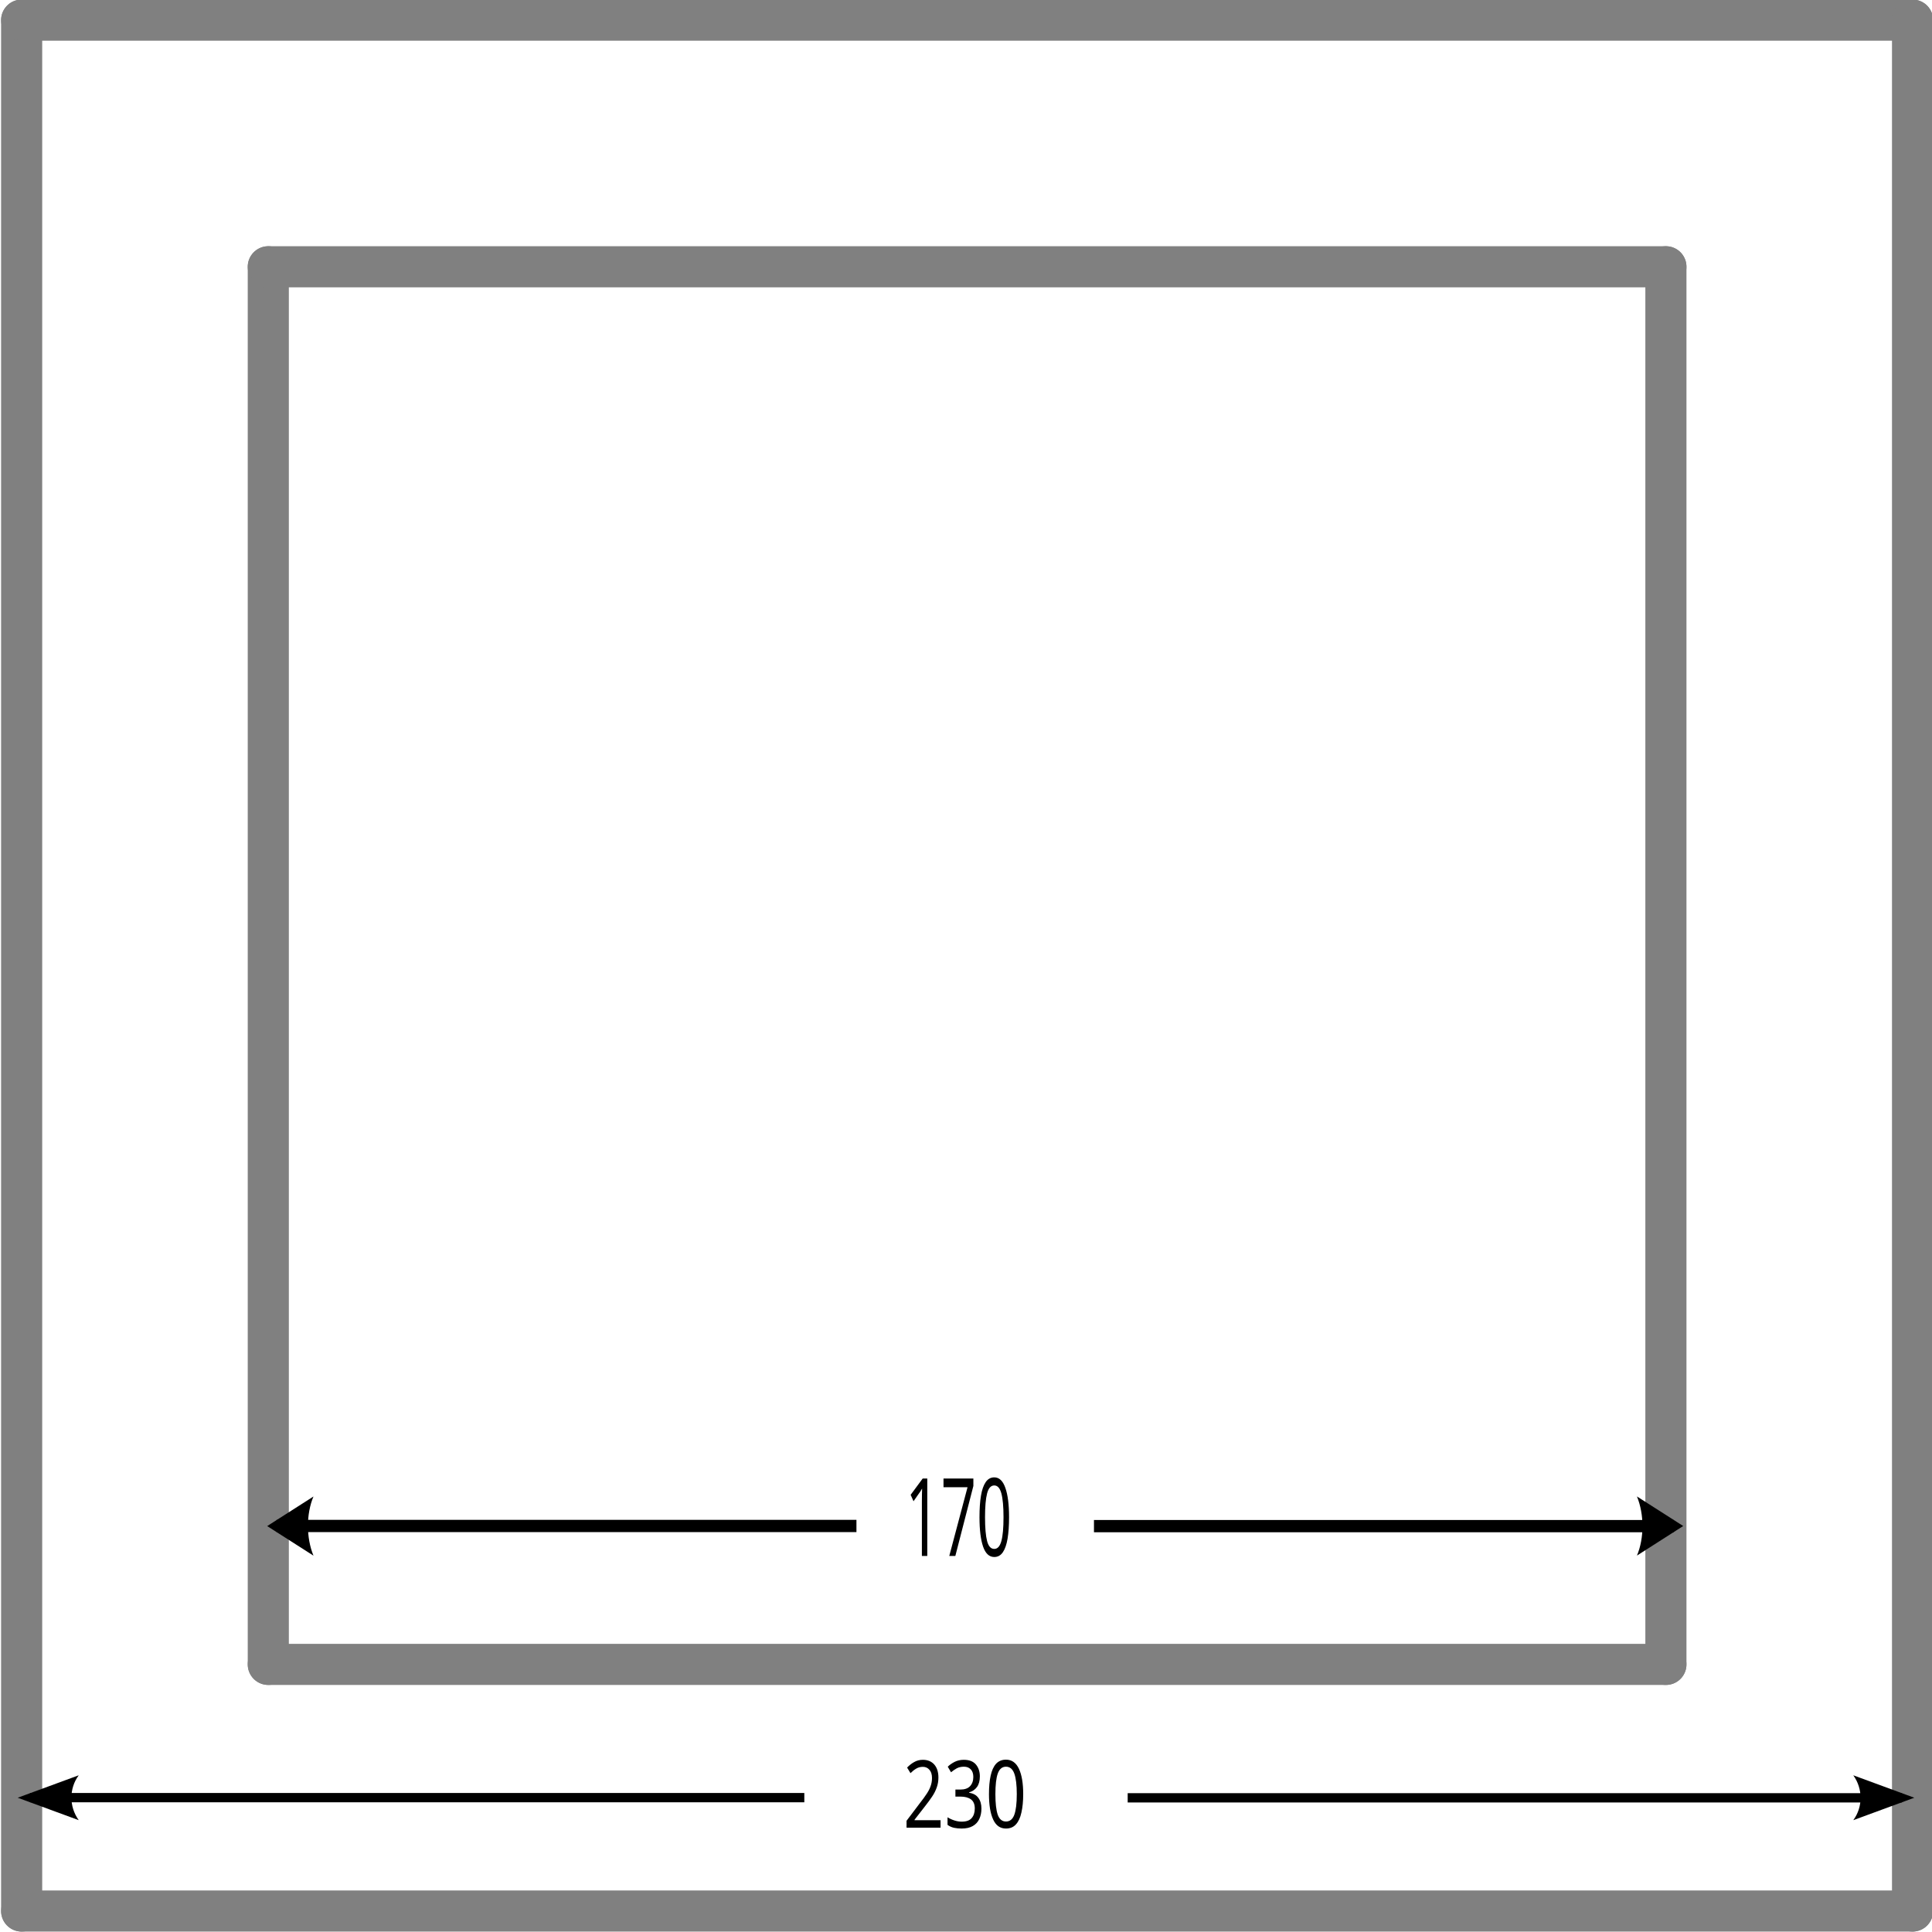
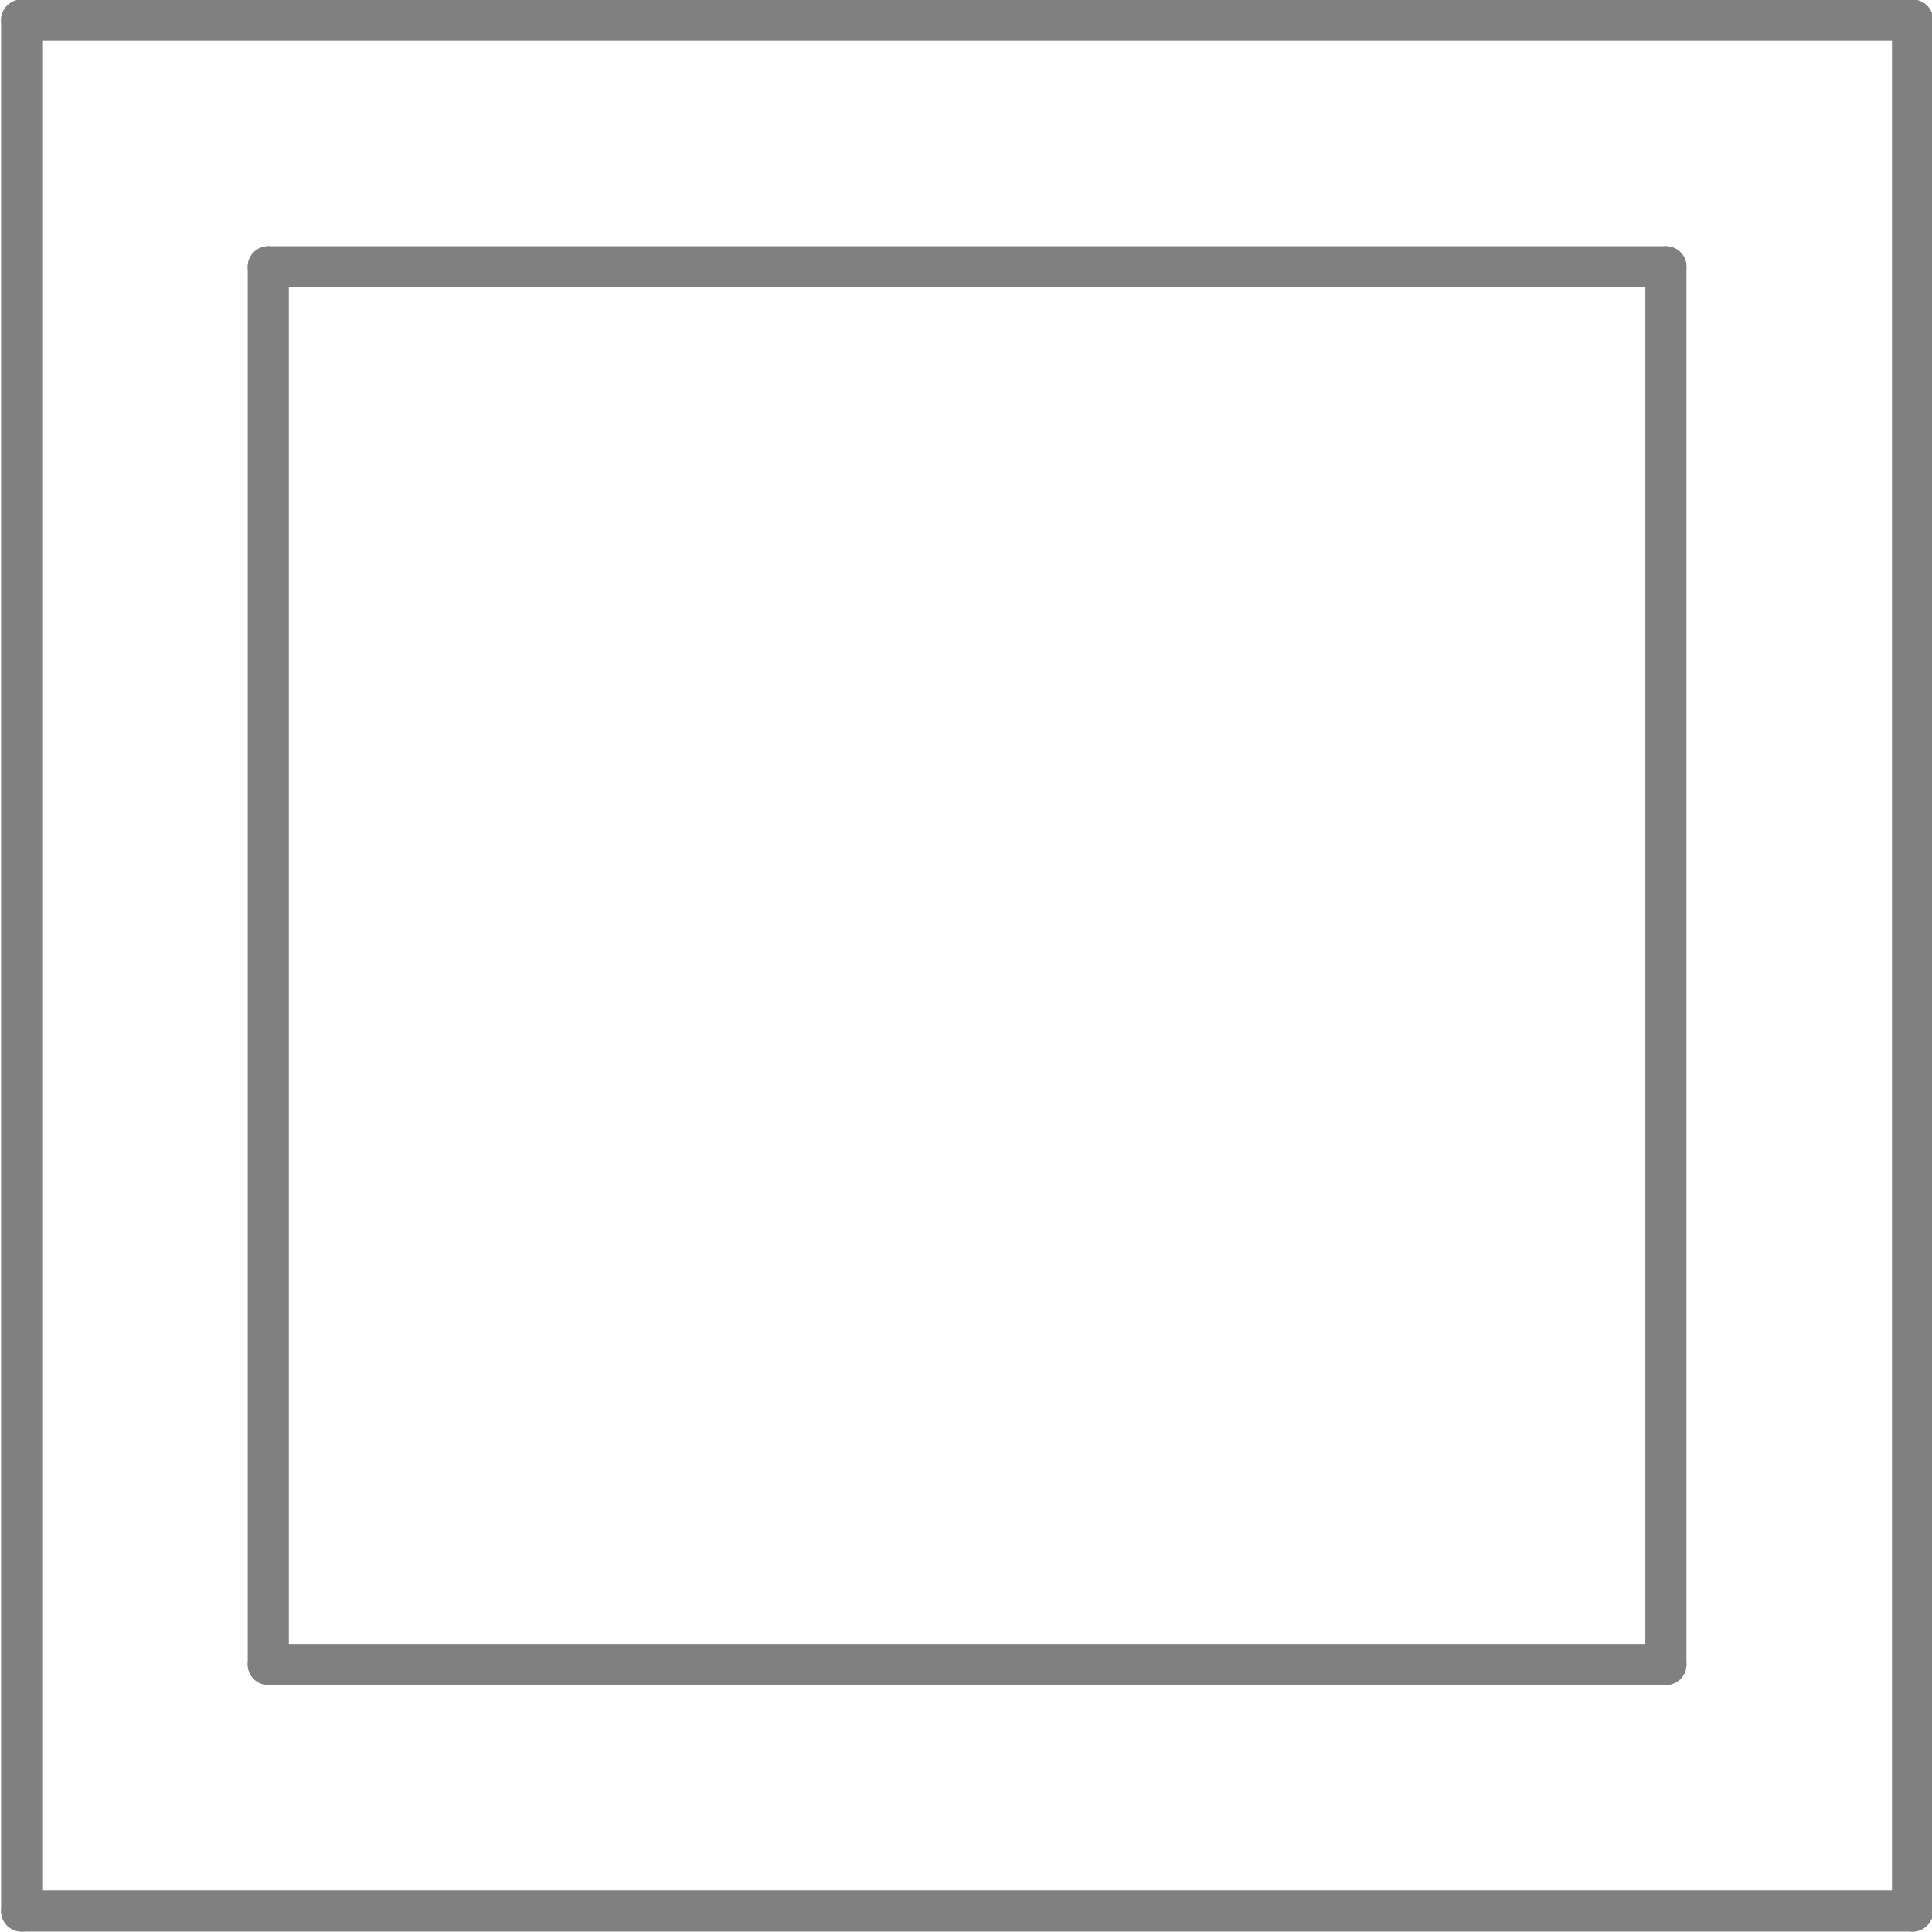
<svg xmlns="http://www.w3.org/2000/svg" version="1.1" width="235" height="235" id="svg2">
  <defs id="defs26">
    <marker refX="0" refY="0" orient="auto" id="Arrow2Mstart" style="overflow:visible">
      <path d="M 8.719,4.034 -2.207,0.016 8.719,-4.002 c -1.745,2.372 -1.735,5.617 -6e-7,8.035 z" transform="scale(0.6,0.6)" id="path3792" style="font-size:12px;fill-rule:evenodd;stroke-width:0.625;stroke-linejoin:round" />
    </marker>
    <marker refX="0" refY="0" orient="auto" id="marker6876" style="overflow:visible">
      <path d="M 8.719,4.034 -2.207,0.016 8.719,-4.002 c -1.745,2.372 -1.735,5.617 -6e-7,8.035 z" transform="scale(0.6,0.6)" id="path6878" style="font-size:12px;fill-rule:evenodd;stroke-width:0.625;stroke-linejoin:round" />
    </marker>
    <marker refX="0" refY="0" orient="auto" id="Arrow2Mstart-3" style="overflow:visible">
      <path d="M 8.719,4.034 -2.207,0.016 8.719,-4.002 c -1.745,2.372 -1.735,5.617 -6e-7,8.035 z" transform="scale(0.6,0.6)" id="path3792-9" style="font-size:12px;fill-rule:evenodd;stroke-width:0.625;stroke-linejoin:round" />
    </marker>
    <marker refX="0" refY="0" orient="auto" id="marker7440" style="overflow:visible">
      <path d="M 8.719,4.034 -2.207,0.016 8.719,-4.002 c -1.745,2.372 -1.735,5.617 -6e-7,8.035 z" transform="scale(0.6,0.6)" id="path7442" style="font-size:12px;fill-rule:evenodd;stroke-width:0.625;stroke-linejoin:round" />
    </marker>
  </defs>
  <path d="m 2.634,232.449 0,-230" id="path8" style="fill:none;stroke:#808080;stroke-width:5;stroke-linecap:round;stroke-opacity:1" />
  <path d="m 2.634,2.449 230,0" id="path10" style="fill:none;stroke:#808080;stroke-width:5;stroke-linecap:round;stroke-opacity:1" />
  <path d="m 232.634,2.449 0,230" id="path12" style="fill:none;stroke:#808080;stroke-width:5;stroke-linecap:round;stroke-opacity:1" />
  <path d="m 232.634,232.449 -230,0" id="path14" style="fill:none;stroke:#808080;stroke-width:5;stroke-linecap:round;stroke-opacity:1" />
  <path d="m 32.634,202.449 0,-170" id="path16" style="fill:none;stroke:#808080;stroke-width:5;stroke-linecap:round;stroke-opacity:1" />
  <path d="m 32.634,32.449 170,0" id="path18" style="fill:none;stroke:#808080;stroke-width:5;stroke-linecap:round;stroke-opacity:1" />
  <path d="m 202.634,32.449 0,170" id="path20" style="fill:none;stroke:#808080;stroke-width:5;stroke-linecap:round;stroke-opacity:1" />
  <path d="m 202.634,202.449 -170,0" id="path22" style="fill:none;stroke:#808080;stroke-width:5;stroke-linecap:round;stroke-opacity:1" />
-   <path d="m 3.652,218.657 94.181,0" id="path2995-7-8" style="fill:none;stroke:#000000;stroke-width:1.132;stroke-linecap:butt;stroke-linejoin:miter;stroke-miterlimit:4;stroke-opacity:1;stroke-dasharray:none;marker-start:url(#Arrow2Mstart)" />
-   <path d="m 231.348,218.679 -94.181,0" id="path2995-3-3-5" style="fill:none;stroke:#000000;stroke-width:1.132;stroke-linecap:butt;stroke-linejoin:miter;stroke-miterlimit:4;stroke-opacity:1;stroke-dasharray:none;marker-start:url(#Arrow2Mstart)" />
-   <text x="125.314" y="194.867" transform="scale(0.8765606,1.140822)" id="text4233-8-4" xml:space="preserve" style="font-size:35.062px;font-style:normal;font-weight:normal;line-height:125%;letter-spacing:0px;word-spacing:0px;fill:#000000;fill-opacity:1;stroke:none;font-family:Sans">
-     <tspan x="125.314" y="194.867" id="tspan4235-6-4" style="font-size:10px">230</tspan>
-   </text>
-   <g transform="matrix(0,-1,0.5918988,0,16.7751,407.2231)" id="g7469">
-     <g transform="matrix(1,0,0,0.9722222,0,2.767471)" id="g7475">
-       <path d="m 221.612,26.456 0,122.575" id="path2995-7-8-5" style="fill:none;stroke:#000000;stroke-width:1.492;stroke-linecap:butt;stroke-linejoin:miter;stroke-miterlimit:4;stroke-opacity:1;stroke-dasharray:none;marker-start:url(#Arrow2Mstart)" />
-       <path d="m 221.591,321.812 0,-122.575" id="path2995-3-3-5-0" style="fill:none;stroke:#000000;stroke-width:1.492;stroke-linecap:butt;stroke-linejoin:miter;stroke-miterlimit:4;stroke-opacity:1;stroke-dasharray:none;marker-start:url(#Arrow2Mstart)" />
-       <text x="159.315" y="-217.961" transform="matrix(0,1,-1,0,0,0)" id="text4233-8-4-4" xml:space="preserve" style="font-size:40px;font-style:normal;font-weight:normal;line-height:125%;letter-spacing:0px;word-spacing:0px;fill:#000000;fill-opacity:1;stroke:none;font-family:Sans">
-         <tspan x="159.315" y="-217.961" id="tspan4235-6-4-9" style="font-size:13.182px">170</tspan>
-       </text>
-     </g>
-   </g>
</svg>
